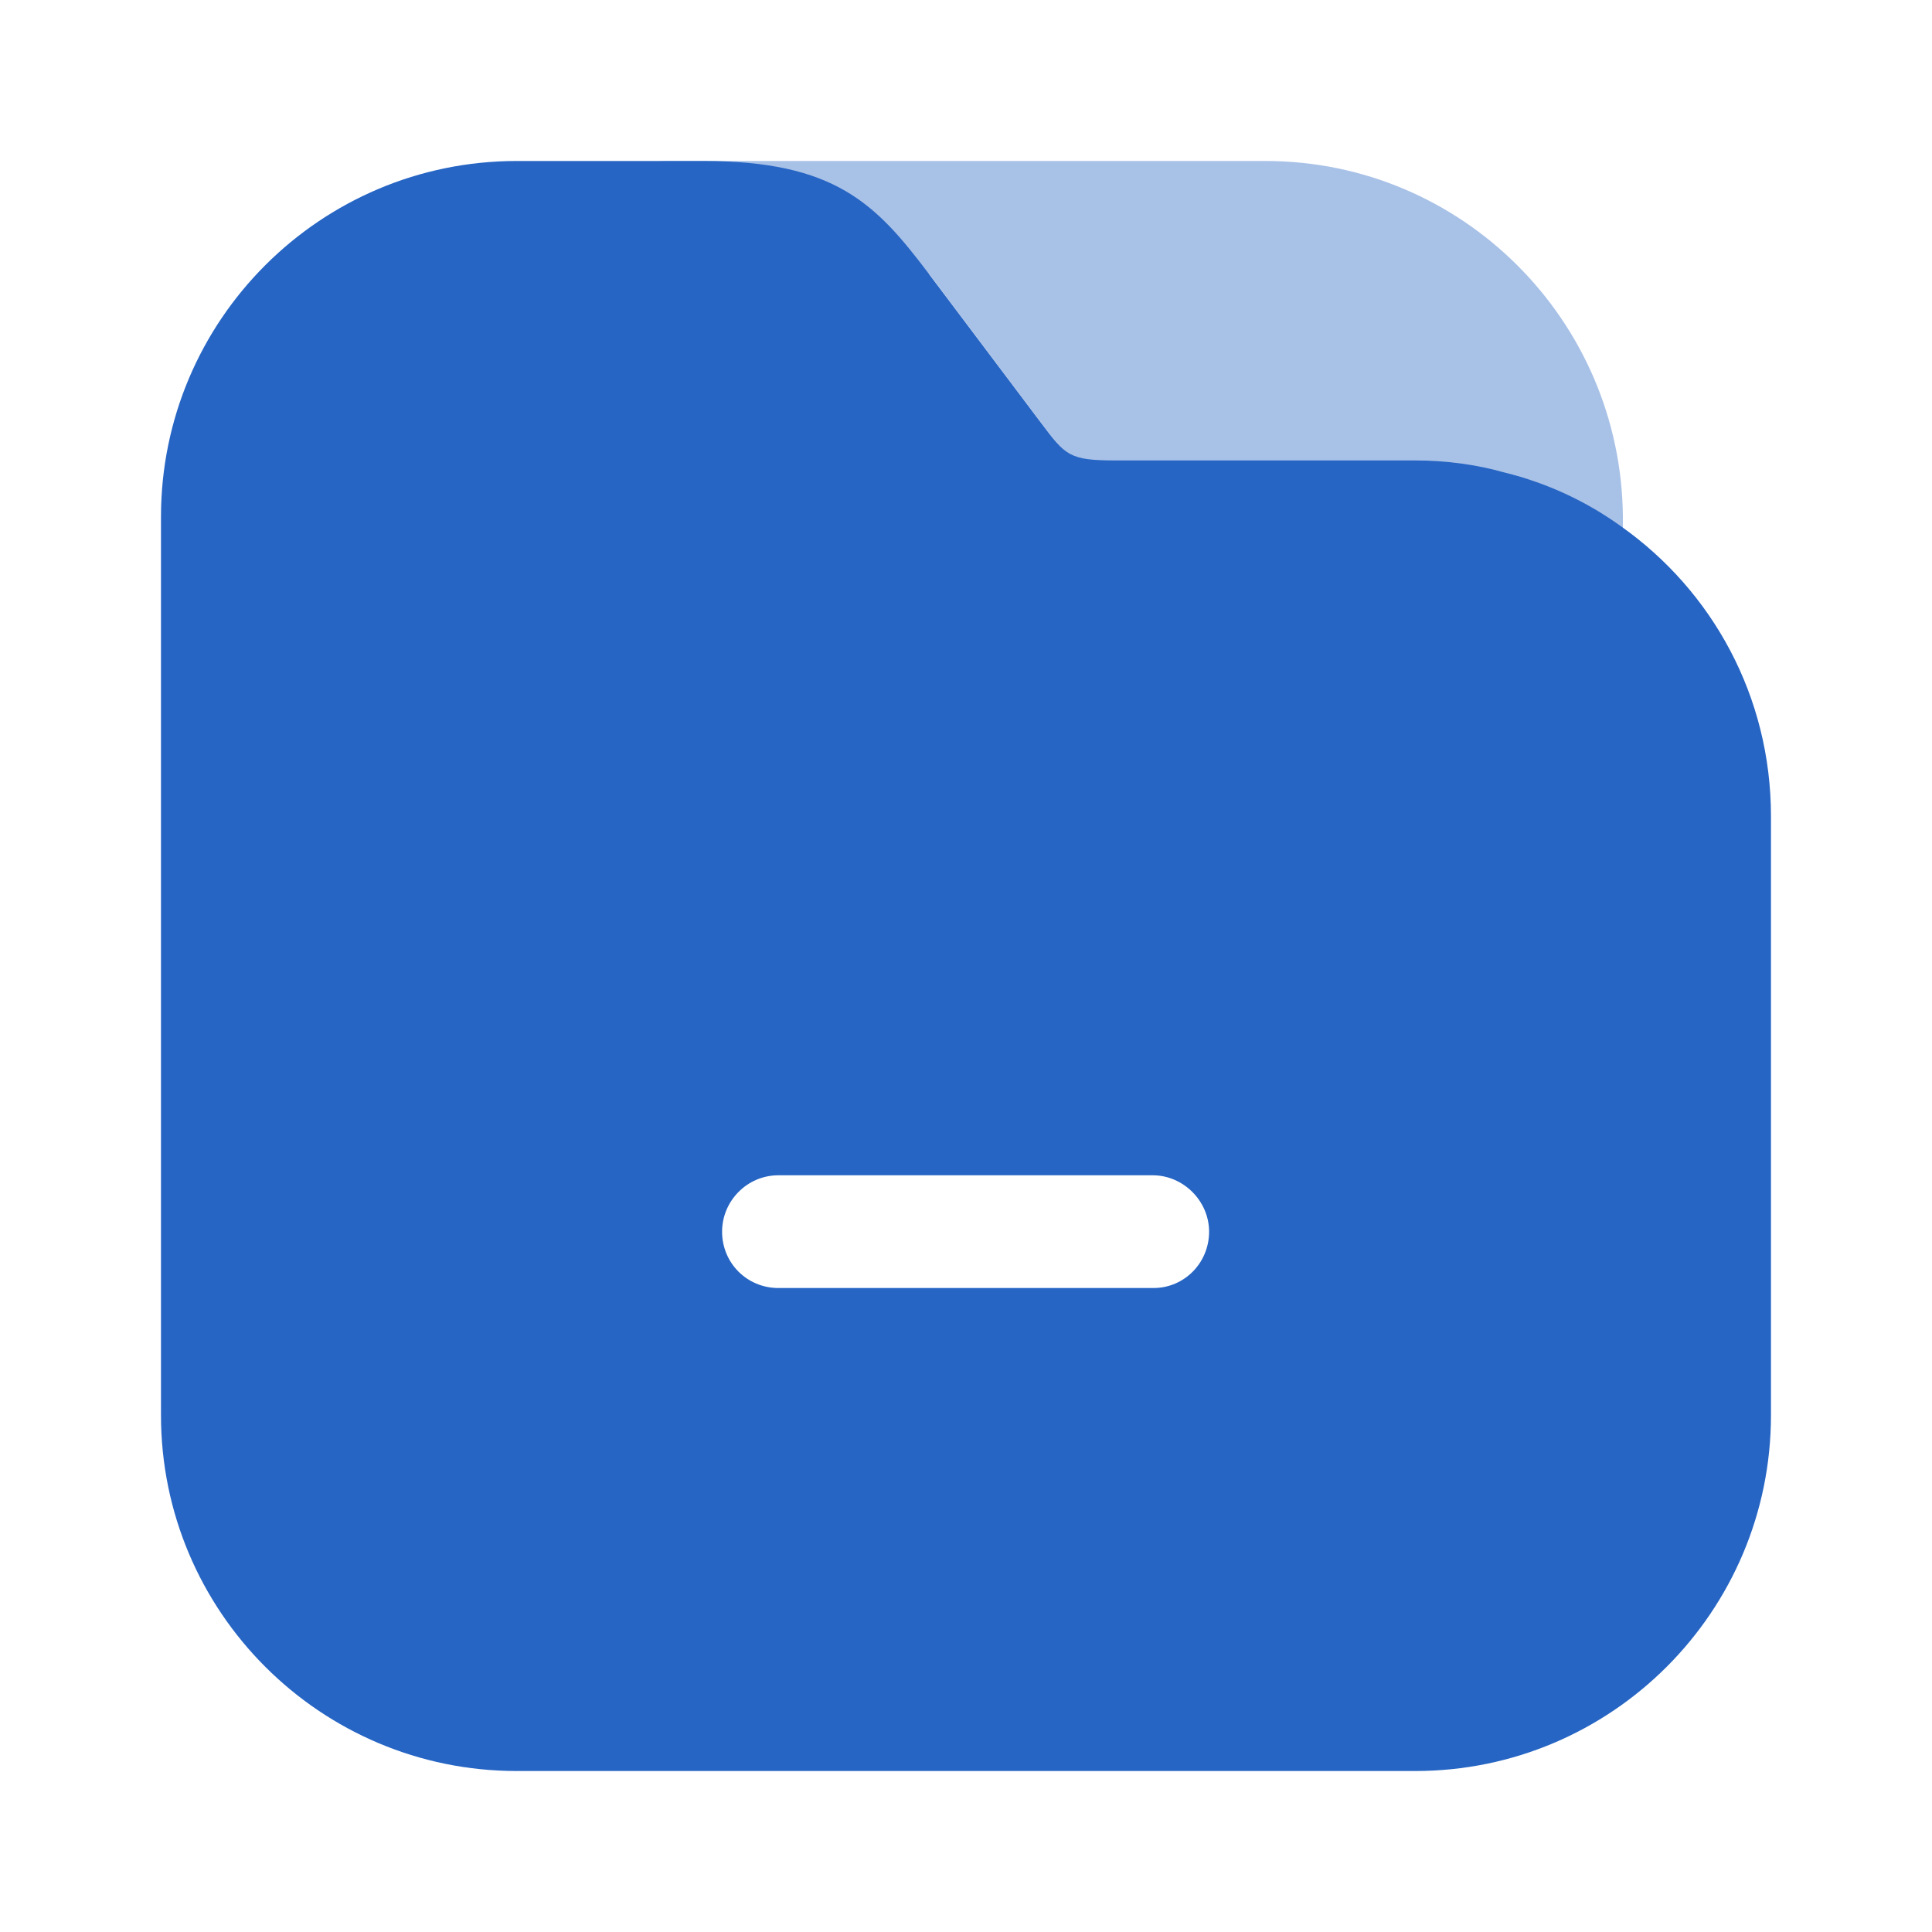
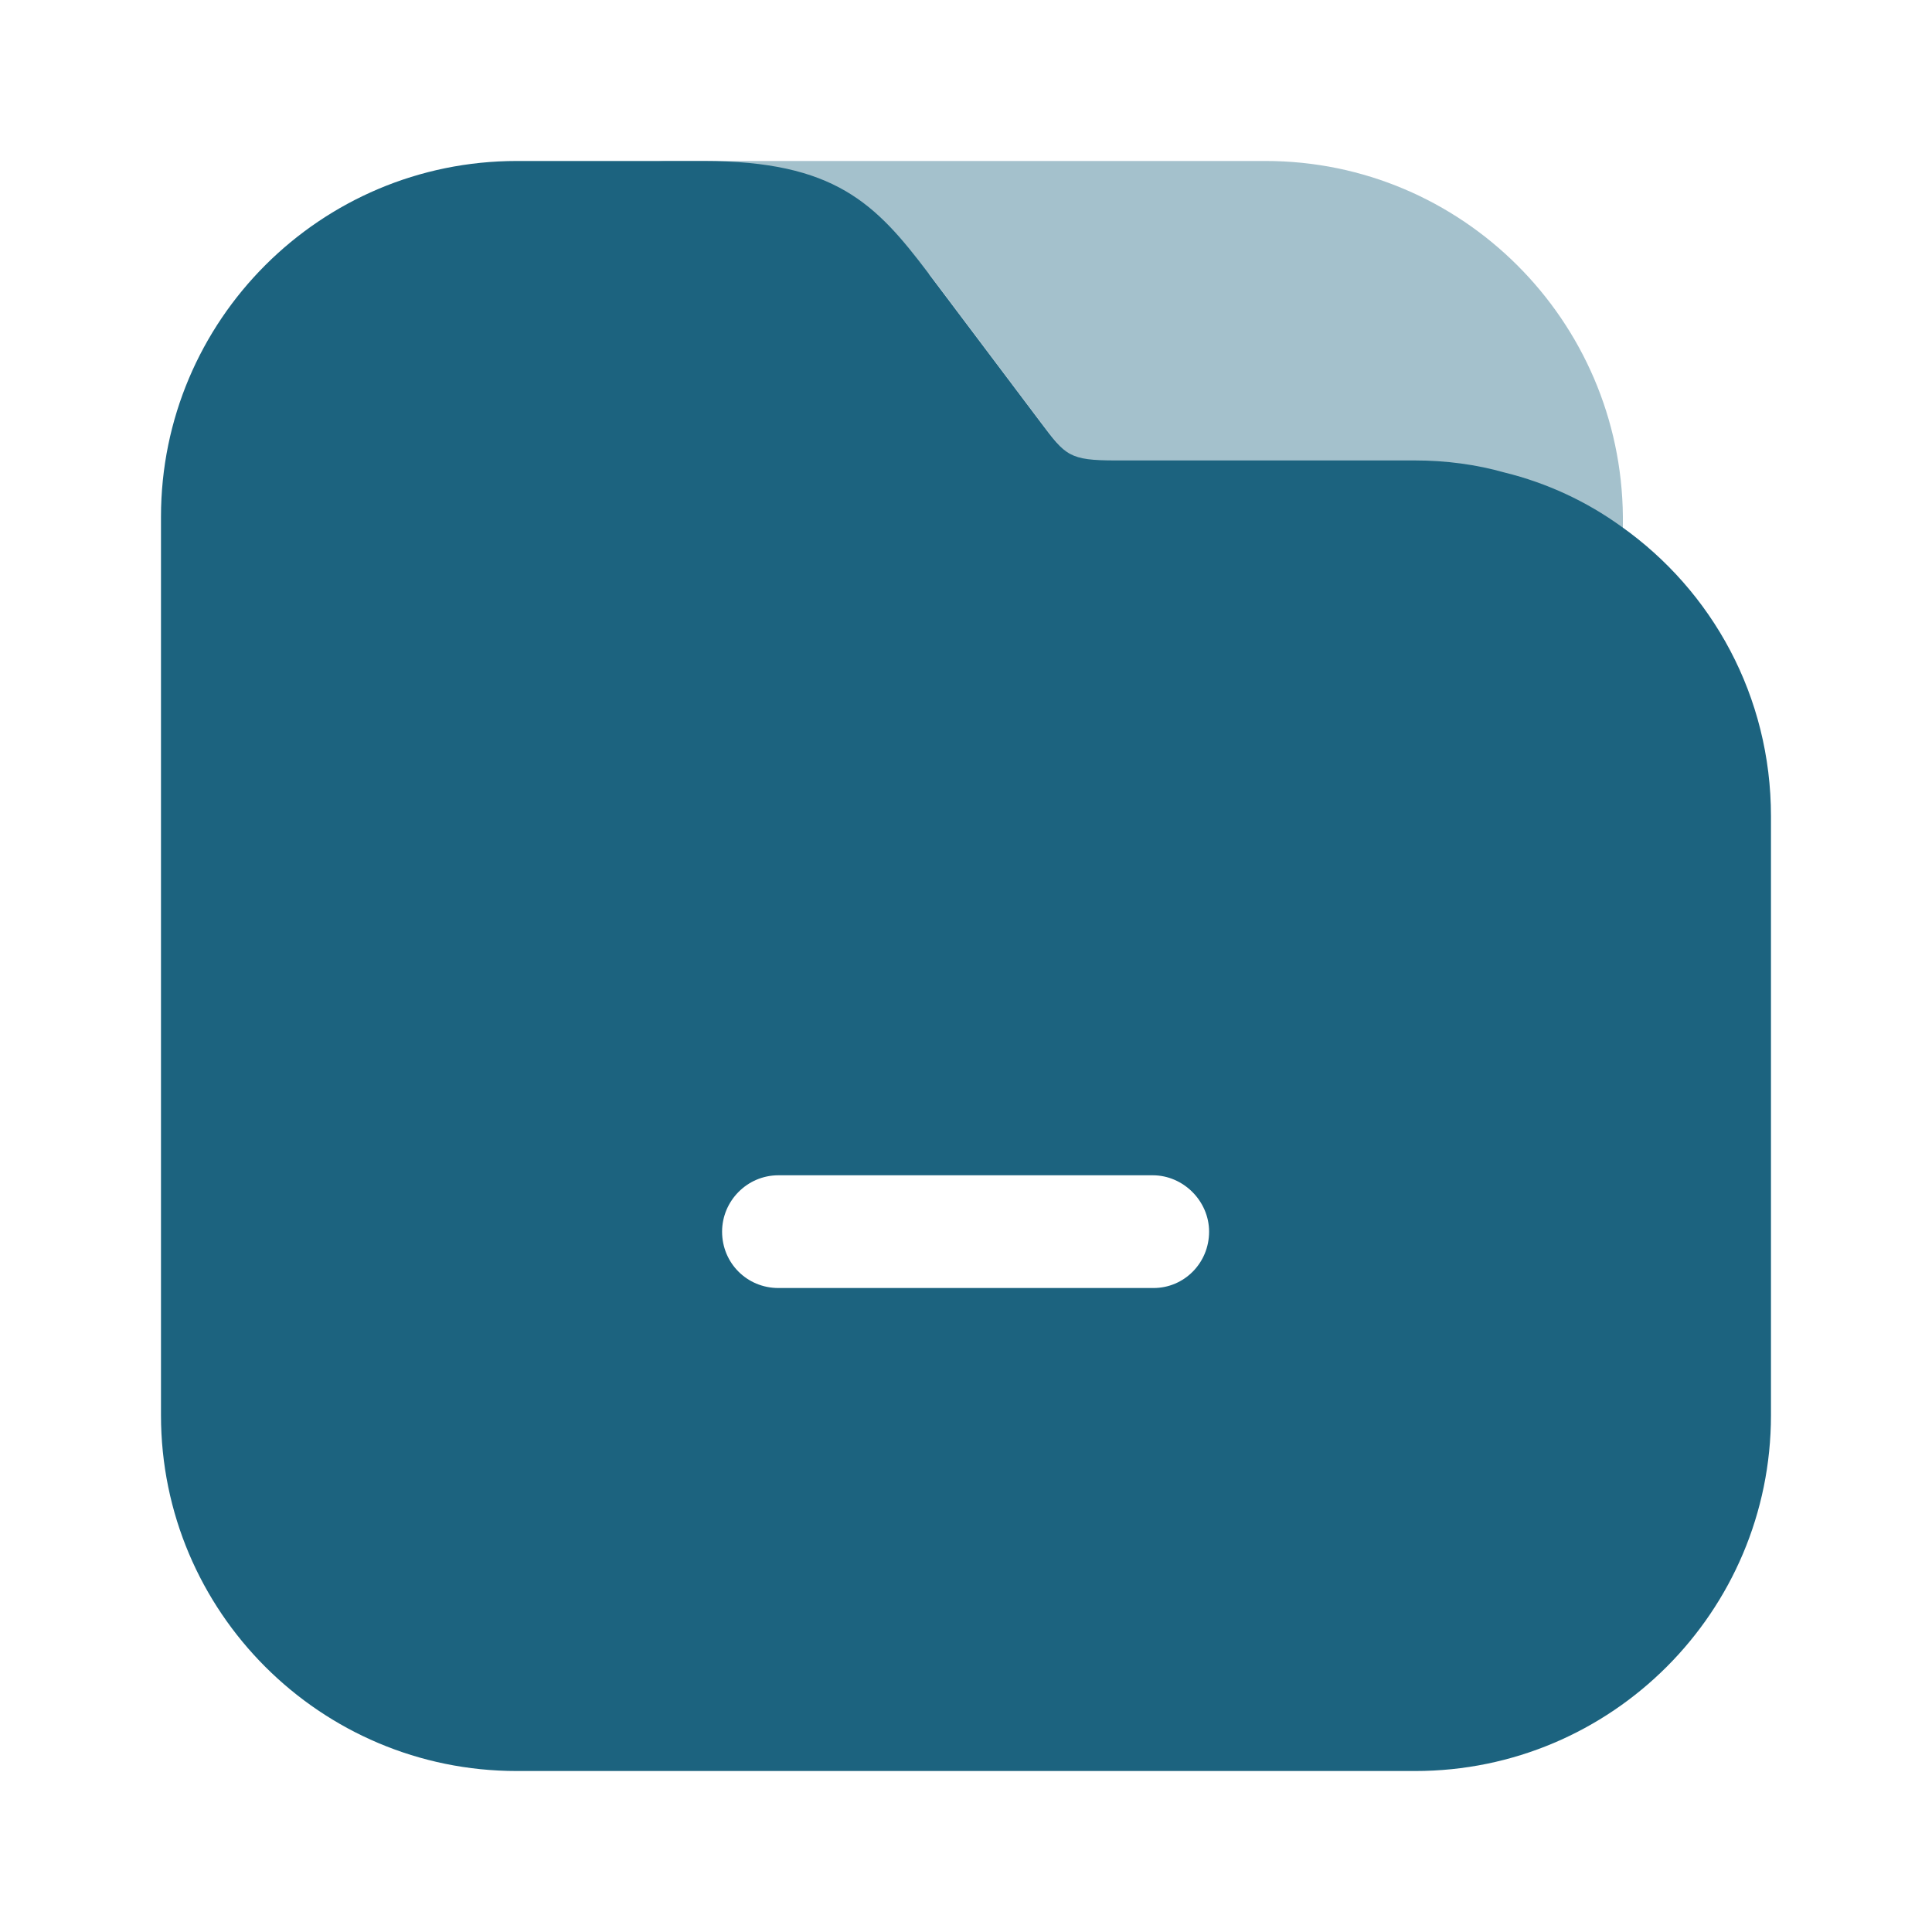
<svg xmlns="http://www.w3.org/2000/svg" width="40" height="40" viewBox="0 0 40 40" fill="none">
-   <path opacity="0.4" d="M26.201 3.333H13.8C13.167 3.333 12.634 3.867 12.634 4.5C12.634 5.133 13.167 5.667 13.8 5.667H19.234L21.567 8.767C22.084 9.45 22.151 9.55 23.117 9.55H29.317C29.951 9.55 30.567 9.633 31.167 9.8C31.234 10.1 31.267 10.4 31.267 10.717V11.3C31.267 11.933 31.8 12.467 32.434 12.467C33.067 12.467 33.6 11.933 33.6 11.3V10.7C33.567 6.633 30.267 3.333 26.201 3.333Z" fill="#2665C4" />
-   <path d="M33.566 10.9C32.85 10.383 32.033 10 31.15 9.783C30.566 9.617 29.933 9.533 29.3 9.533H23.1C22.133 9.533 22.066 9.433 21.55 8.75L19.216 5.65C18.133 4.217 17.283 3.333 14.566 3.333H10.7C6.633 3.333 3.333 6.633 3.333 10.7V29.3C3.333 33.367 6.633 36.667 10.7 36.667H29.3C33.366 36.667 36.666 33.367 36.666 29.3V16.9C36.666 14.417 35.45 12.233 33.566 10.9ZM23.883 26.667H16.116C15.466 26.667 14.95 26.15 14.95 25.5C14.95 24.867 15.466 24.333 16.116 24.333H23.866C24.5 24.333 25.033 24.867 25.033 25.5C25.033 26.15 24.516 26.667 23.883 26.667Z" fill="#2665C4" />
+   <path opacity="0.4" d="M26.201 3.333H13.8C13.167 3.333 12.634 3.867 12.634 4.5C12.634 5.133 13.167 5.667 13.8 5.667H19.234L21.567 8.767C22.084 9.45 22.151 9.55 23.117 9.55H29.317C29.951 9.55 30.567 9.633 31.167 9.8C31.234 10.1 31.267 10.4 31.267 10.717V11.3C31.267 11.933 31.8 12.467 32.434 12.467C33.067 12.467 33.6 11.933 33.6 11.3V10.7C33.567 6.633 30.267 3.333 26.201 3.333Z" fill="#1C637F" />
+   <path d="M33.566 10.9C32.85 10.383 32.033 10 31.15 9.783C30.566 9.617 29.933 9.533 29.3 9.533H23.1C22.133 9.533 22.066 9.433 21.55 8.75L19.216 5.65C18.133 4.217 17.283 3.333 14.566 3.333H10.7C6.633 3.333 3.333 6.633 3.333 10.7V29.3C3.333 33.367 6.633 36.667 10.7 36.667H29.3C33.366 36.667 36.666 33.367 36.666 29.3V16.9C36.666 14.417 35.45 12.233 33.566 10.9ZM23.883 26.667H16.116C15.466 26.667 14.95 26.15 14.95 25.5C14.95 24.867 15.466 24.333 16.116 24.333H23.866C24.5 24.333 25.033 24.867 25.033 25.5C25.033 26.15 24.516 26.667 23.883 26.667Z" fill="#1C637F" />
</svg>
